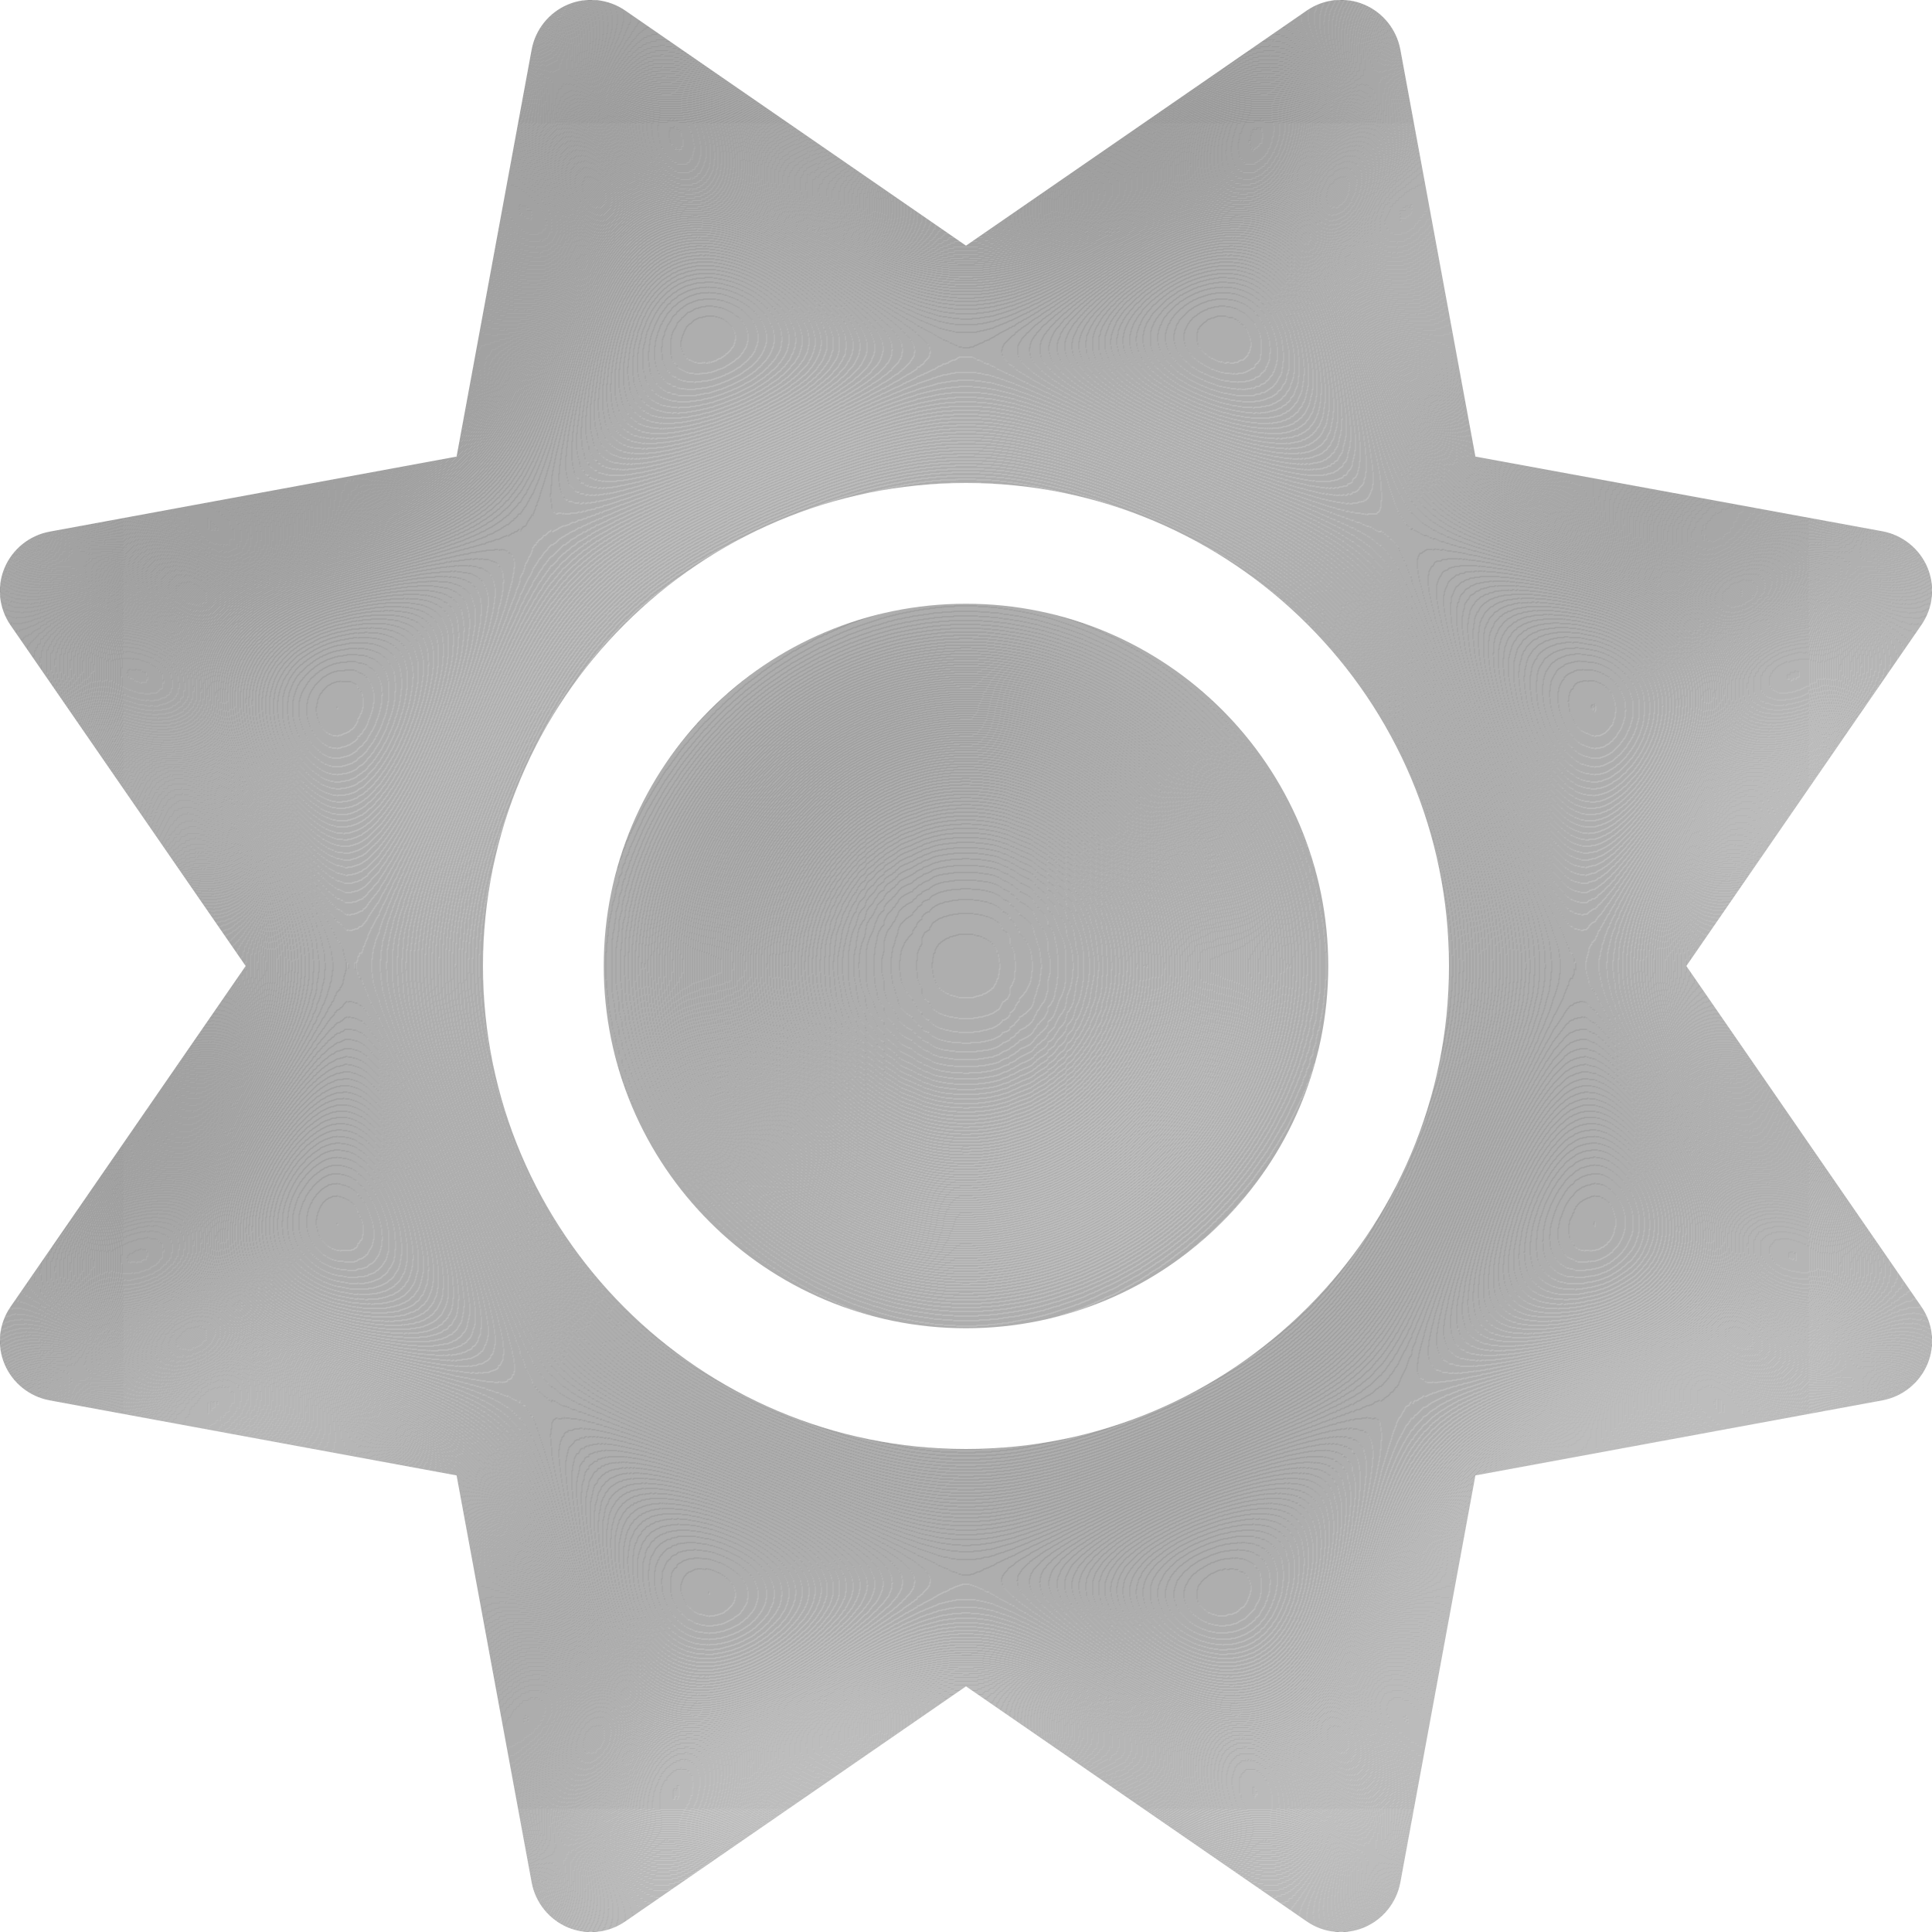
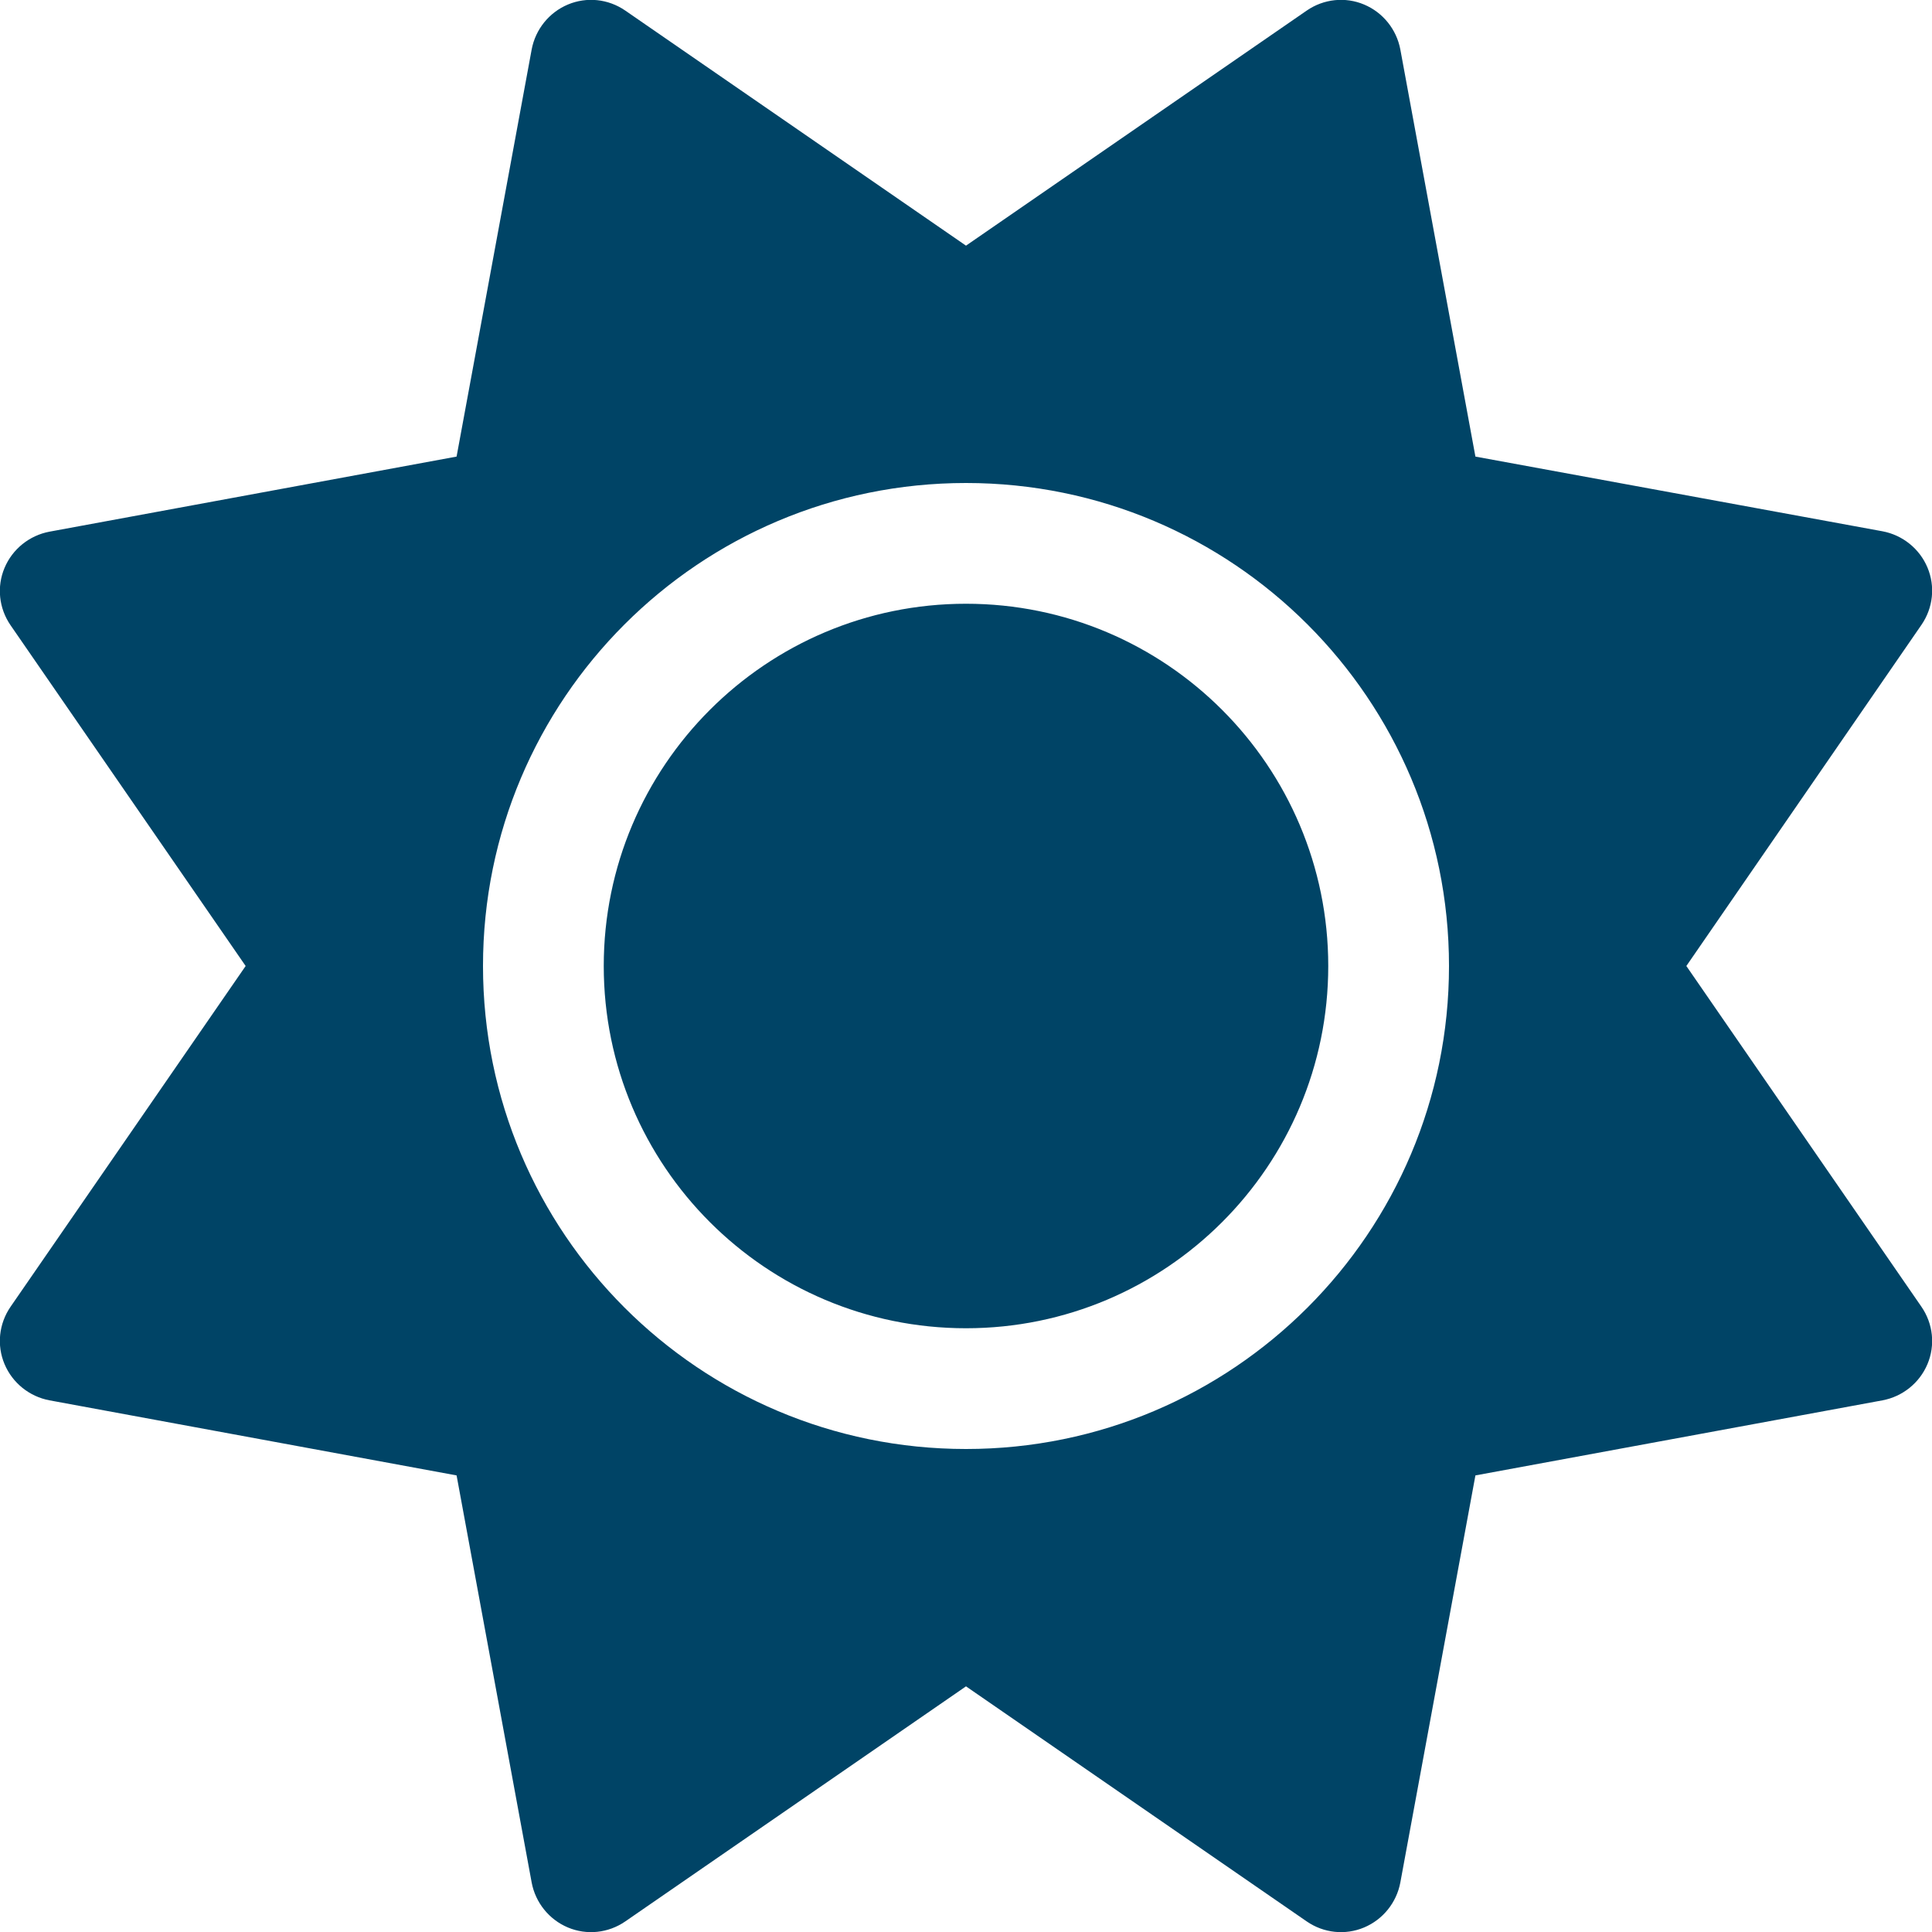
- <svg xmlns="http://www.w3.org/2000/svg" fill="hsl(200, 100%, 20%)" viewBox="0 0 512 512" version="1.1" id="svg309">
-   <defs id="defs313">
-     <filter style="color-interpolation-filters:sRGB;" id="filter11388" x="-0.162" y="-0.162" width="1.324" height="1.324">
-       <feColorMatrix values="0.27" type="saturate" in="SourceGraphic" result="result1" id="feColorMatrix11378" />
-       <feGaussianBlur stdDeviation="34.59" in="SourceAlpha" id="feGaussianBlur11380" />
-       <feSpecularLighting specularExponent="8" specularConstant="3.92" surfaceScale="3.28" id="feSpecularLighting11384">
-         <feDistantLight azimuth="58" elevation="17" id="feDistantLight11382" />
-       </feSpecularLighting>
-       <feComposite in2="result1" operator="atop" id="feComposite11386" />
-     </filter>
-   </defs>
-   <path d="M361.5 1.2c5 2.1 8.6 6.6 9.6 11.9L391 121l107.9 19.8c5.3 1 9.8 4.6 11.9 9.6s1.5 10.7-1.6 15.2L446.9 256l62.3 90.3c3.1 4.5 3.7 10.2 1.6 15.2s-6.6 8.6-11.9 9.6L391 391 371.1 498.9c-1 5.3-4.6 9.8-9.6 11.9s-10.7 1.5-15.2-1.6L256 446.9l-90.3 62.3c-4.5 3.1-10.2 3.7-15.2 1.6s-8.6-6.6-9.6-11.9L121 391 13.1 371.1c-5.3-1-9.8-4.6-11.9-9.6s-1.5-10.7 1.6-15.2L65.1 256 2.8 165.7c-3.1-4.5-3.7-10.2-1.6-15.2s6.6-8.6 11.9-9.6L121 121 140.9 13.1c1-5.3 4.6-9.8 9.6-11.9s10.7-1.5 15.2 1.6L256 65.1 346.3 2.8c4.5-3.1 10.2-3.7 15.2-1.6zM352 256c0 53-43 96-96 96s-96-43-96-96s43-96 96-96s96 43 96 96zm32 0c0-70.7-57.3-128-128-128s-128 57.3-128 128s57.3 128 128 128s128-57.3 128-128z" id="path307" style="fill:#000000;fill-opacity:1;filter:url(#filter11388)" />
+ <svg xmlns="http://www.w3.org/2000/svg" fill="hsl(200, 100%, 20%)" viewBox="0 0 512 512">
+   <path d="M361.5 1.2c5 2.1 8.6 6.6 9.6 11.9L391 121l107.9 19.8c5.3 1 9.8 4.6 11.9 9.6s1.5 10.7-1.6 15.2L446.9 256l62.3 90.3c3.1 4.5 3.7 10.2 1.6 15.2s-6.6 8.6-11.9 9.6L391 391 371.1 498.9c-1 5.3-4.6 9.8-9.6 11.9s-10.7 1.5-15.2-1.6L256 446.9l-90.3 62.3c-4.5 3.1-10.2 3.7-15.2 1.6s-8.6-6.6-9.6-11.9L121 391 13.1 371.1c-5.3-1-9.8-4.6-11.9-9.6s-1.5-10.7 1.6-15.2L65.1 256 2.8 165.7c-3.1-4.5-3.7-10.2-1.6-15.2s6.6-8.6 11.9-9.6L121 121 140.9 13.1c1-5.3 4.6-9.8 9.6-11.9s10.7-1.5 15.2 1.6L256 65.1 346.3 2.8c4.5-3.1 10.2-3.7 15.2-1.6zM352 256c0 53-43 96-96 96s-96-43-96-96s43-96 96-96s96 43 96 96zm32 0c0-70.7-57.3-128-128-128s-128 57.3-128 128s57.3 128 128 128s128-57.3 128-128z" />
</svg>
